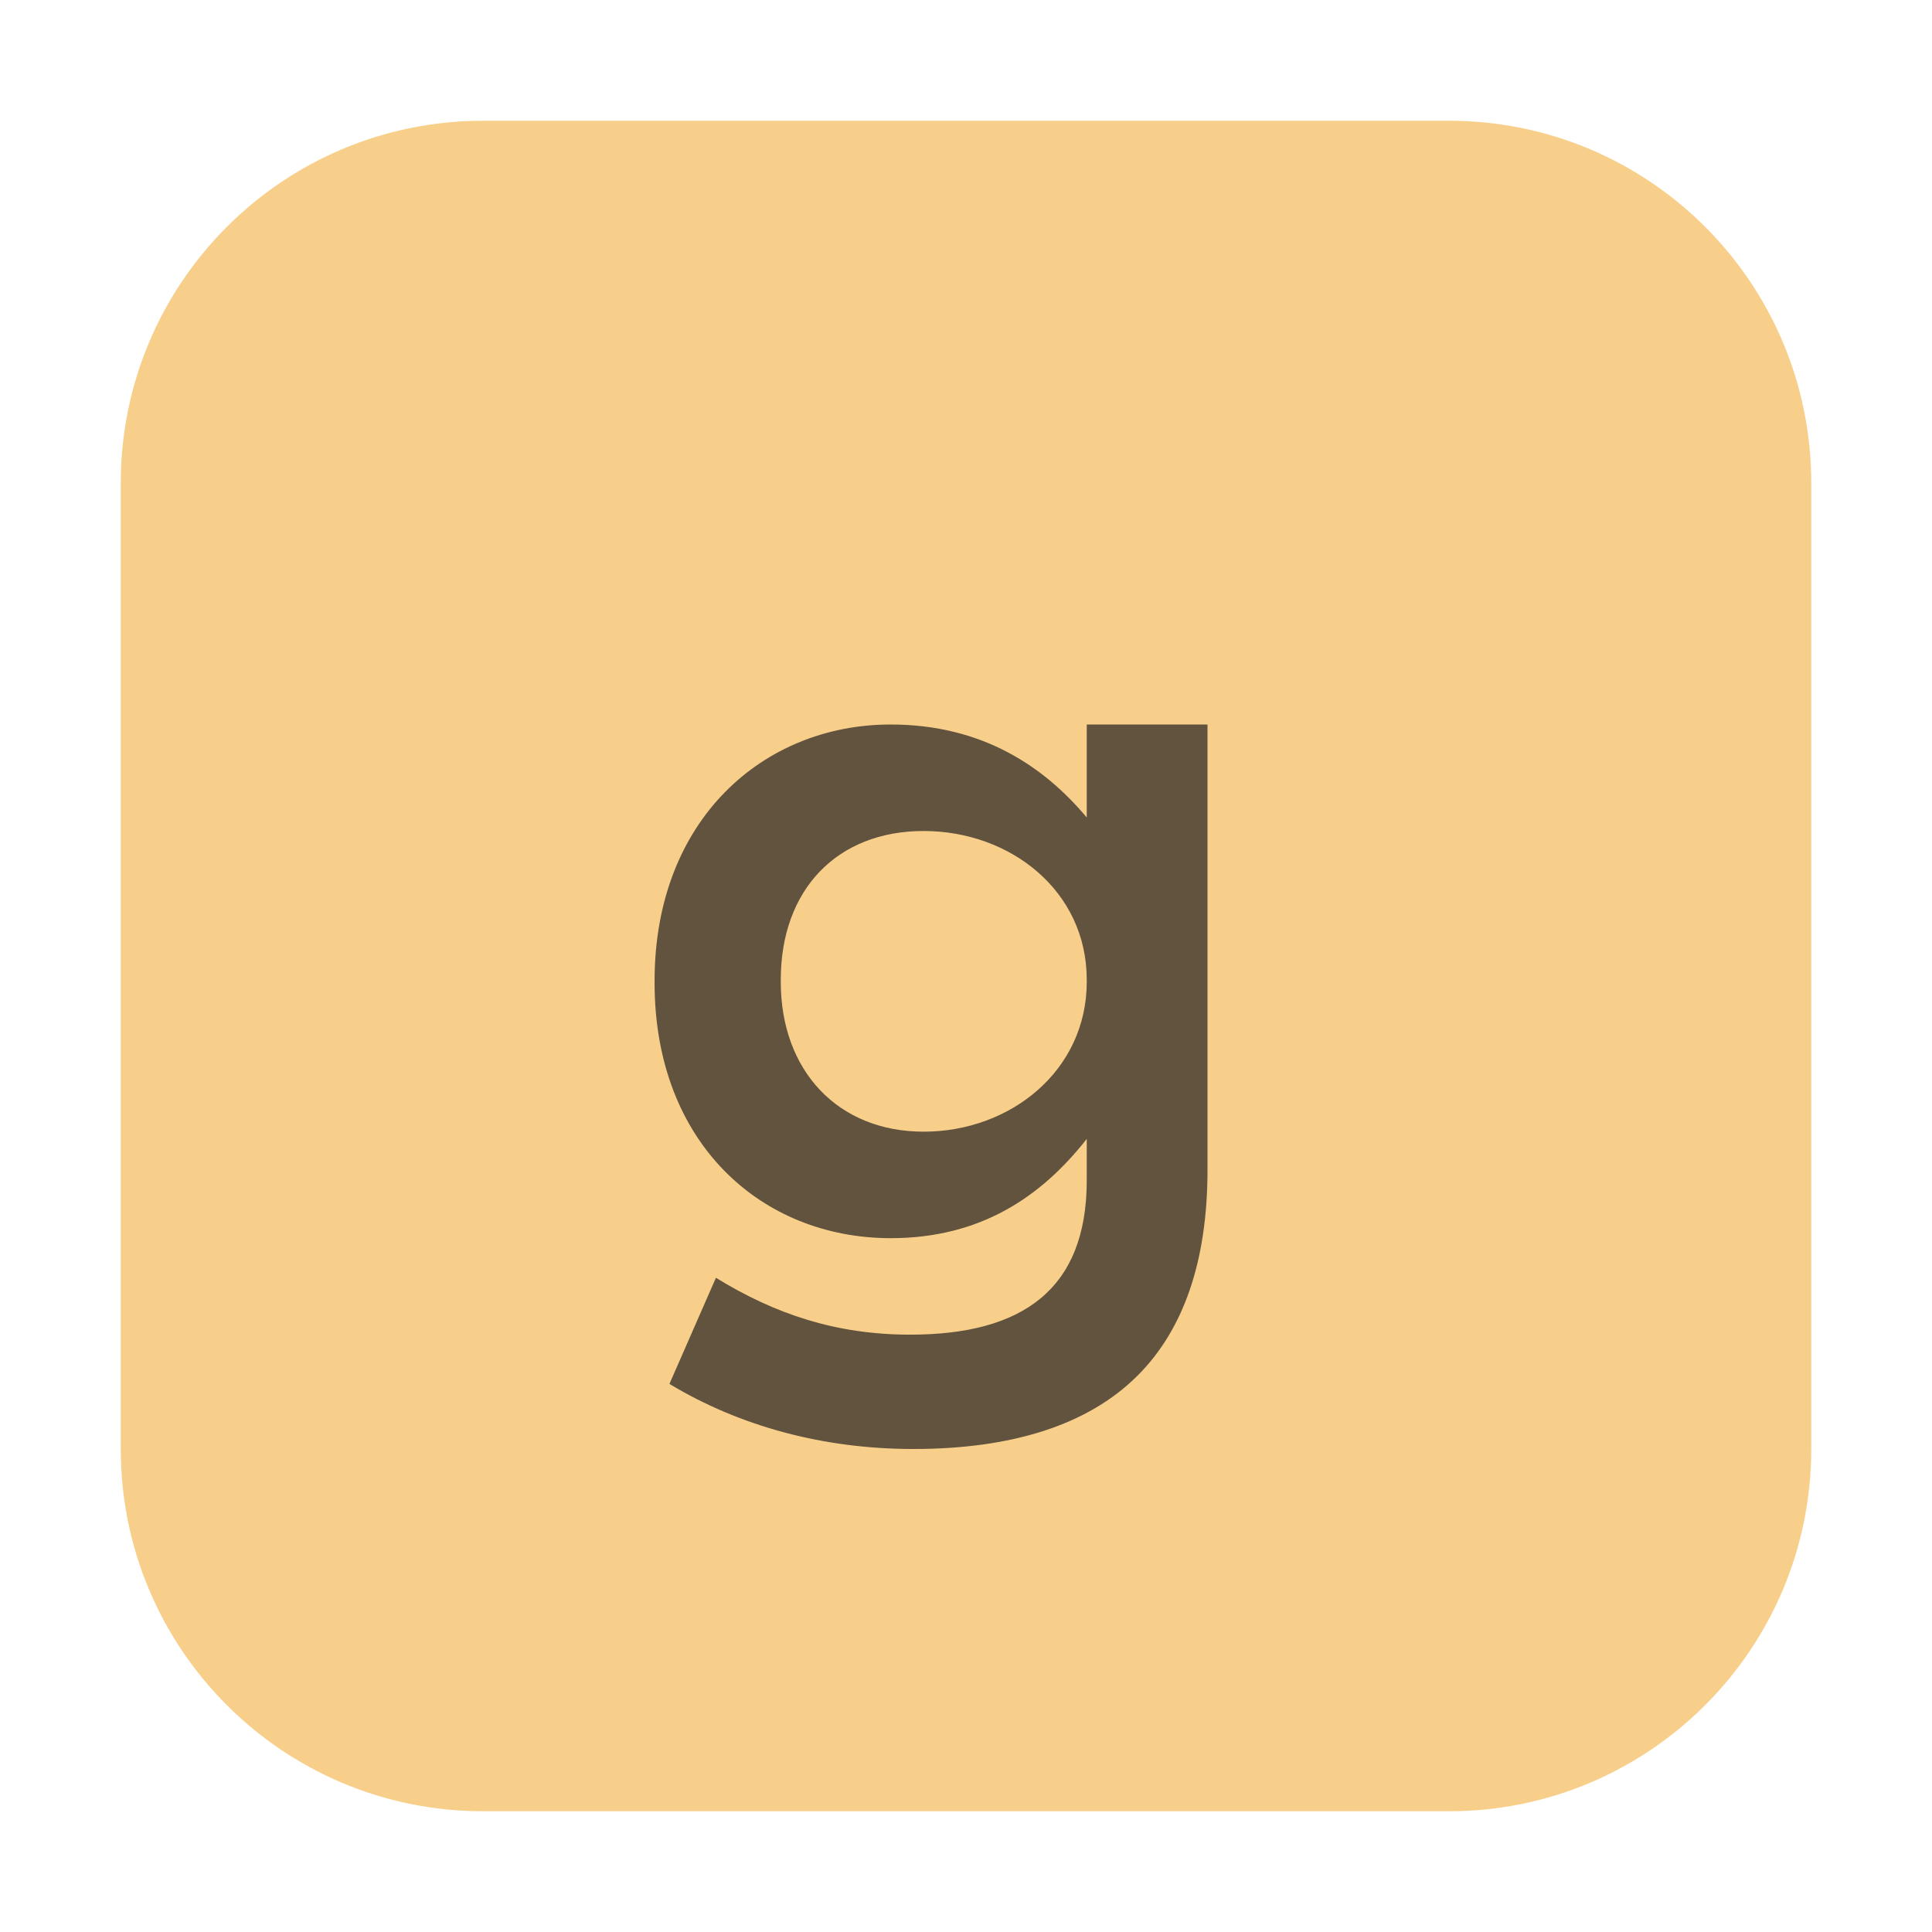
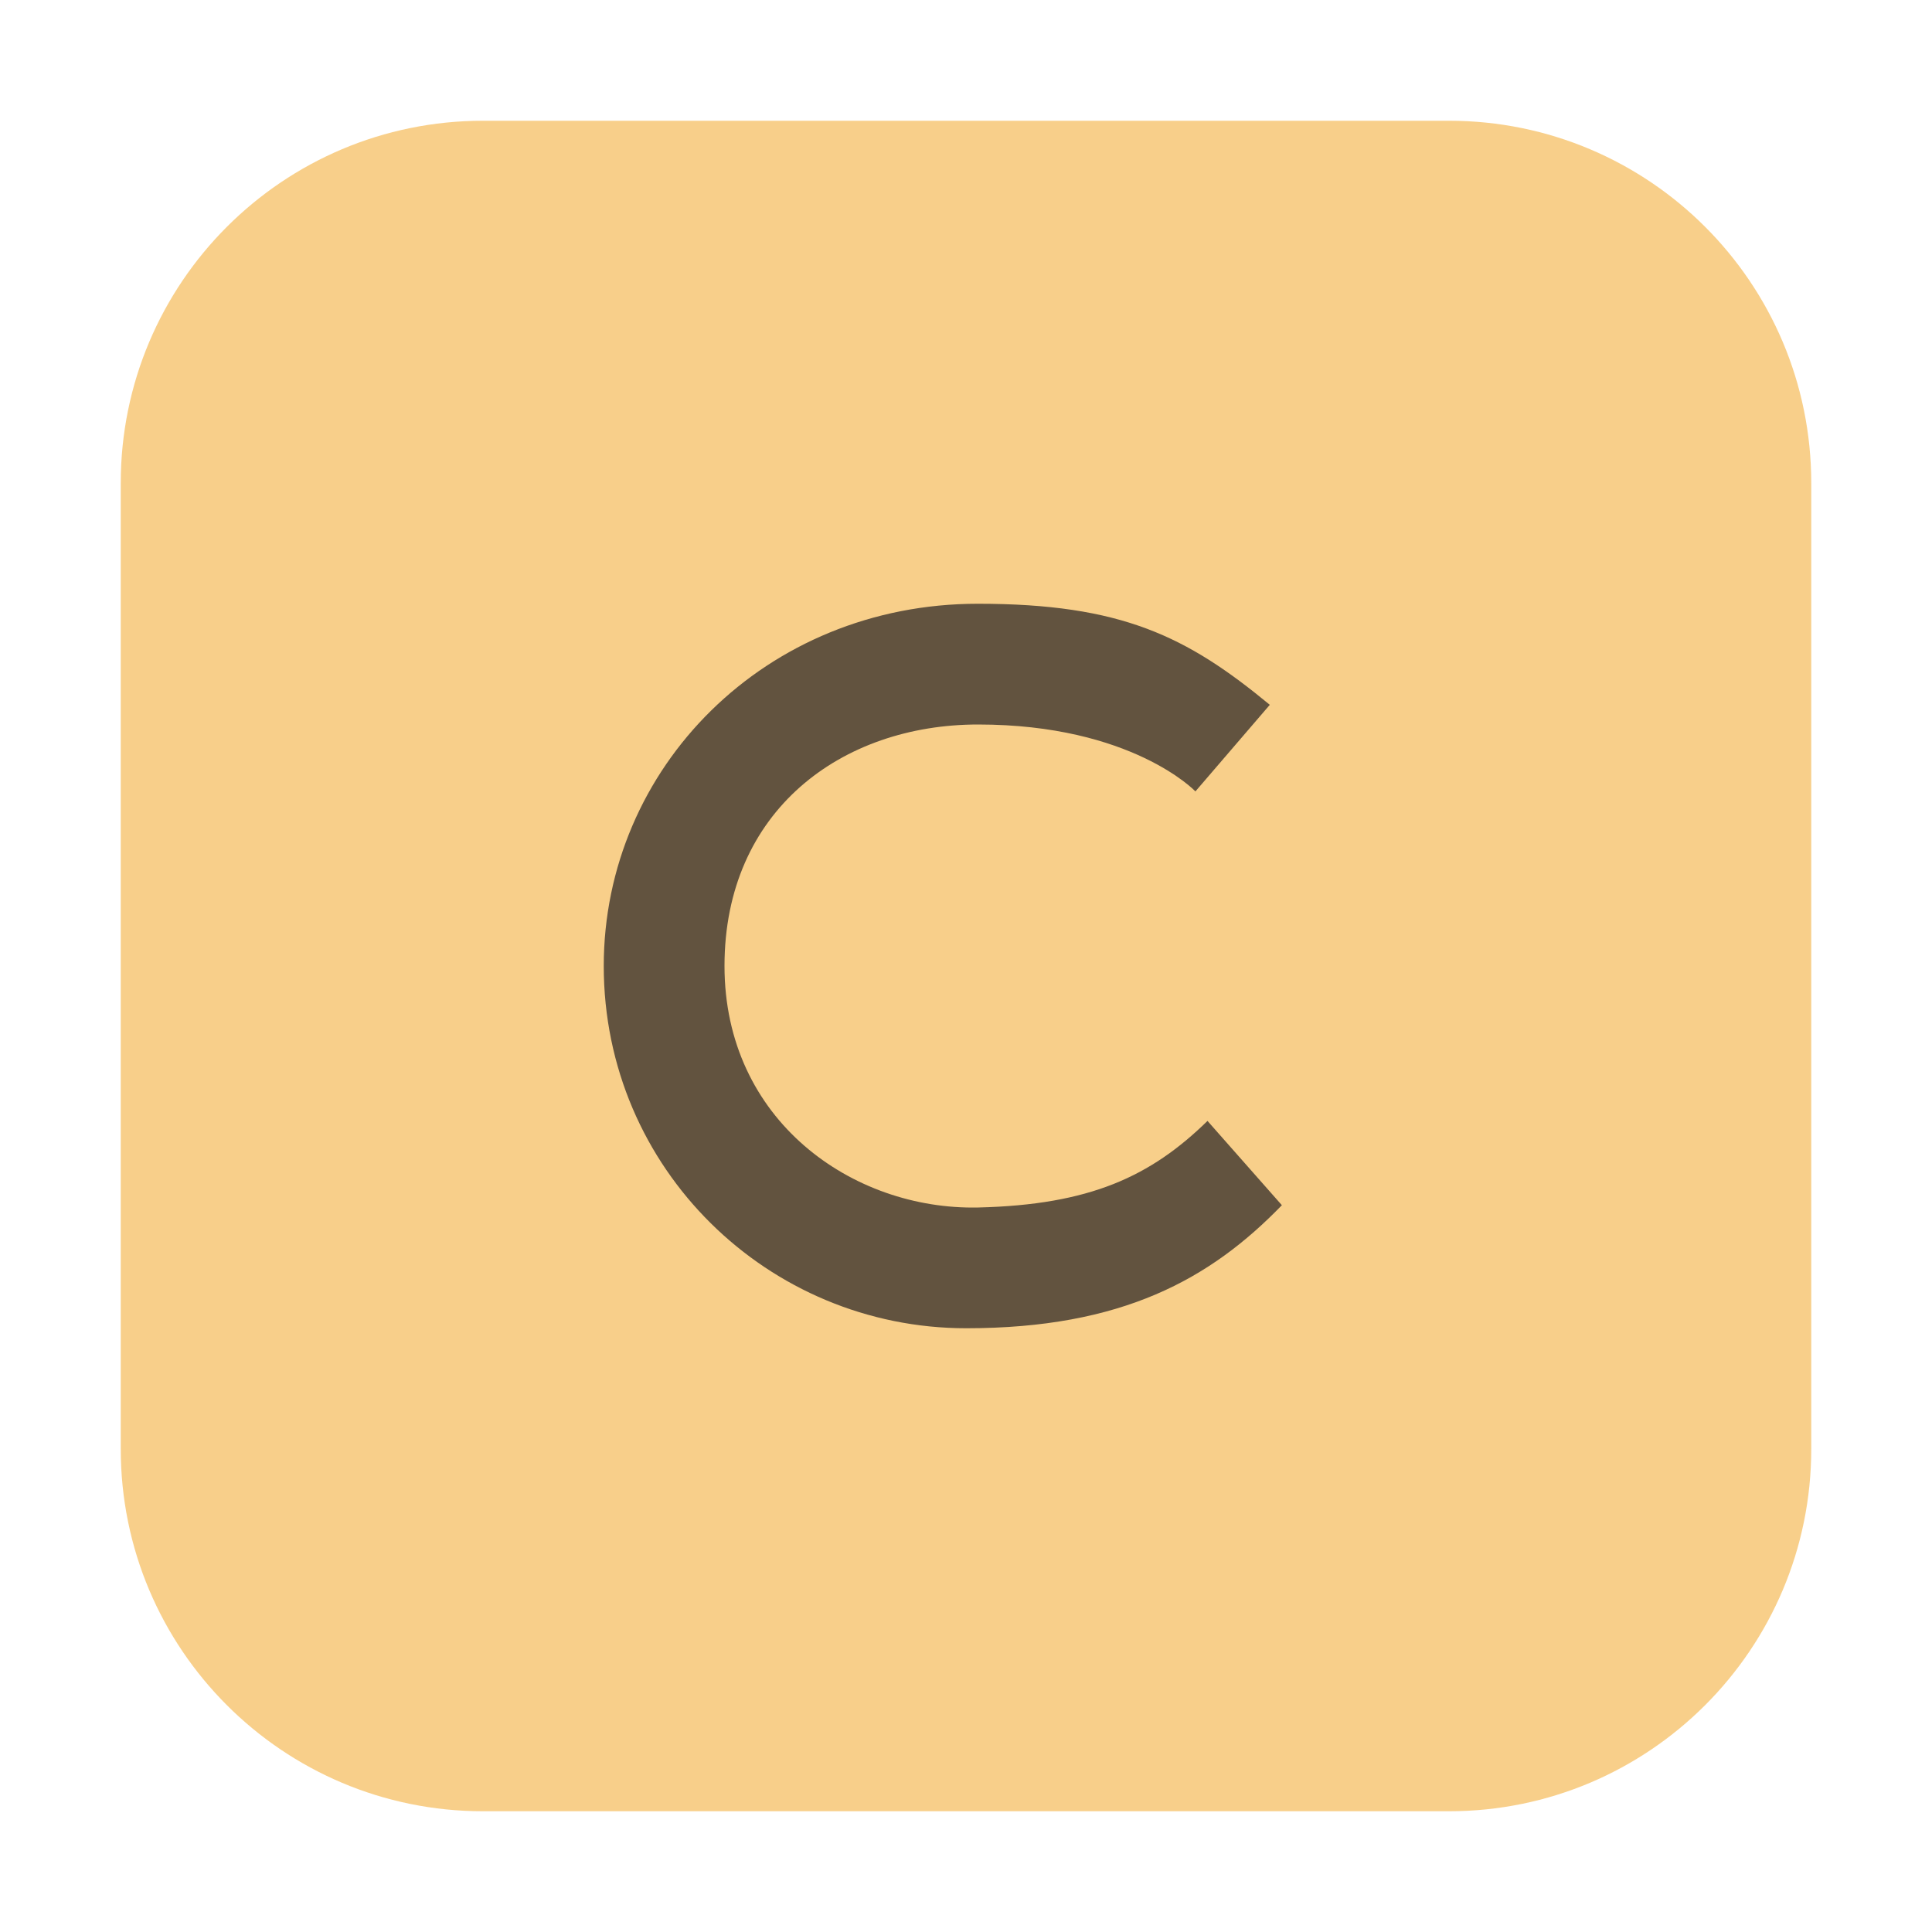
<svg xmlns="http://www.w3.org/2000/svg" width="16" height="16" viewBox="0 0 16 16" fill="none">
  <rect x="1" y="1" width="14" height="14" rx="3" fill="#F4AF3D" fill-opacity="0.6" />
-   <path fill-rule="evenodd" clip-rule="evenodd" d="M7.564 12C6.819 12 6.126 11.812 5.544 11.461L5.929 10.582C6.417 10.882 6.922 11.053 7.538 11.053C8.463 11.053 9 10.682 9 9.775V9.432C8.623 9.912 8.12 10.254 7.376 10.254C6.306 10.254 5.421 9.466 5.421 8.14V8.123C5.421 6.787 6.323 6 7.376 6C8.137 6 8.649 6.351 9 6.77V6H10V9.689C10 10.451 9.798 11.016 9.421 11.392C9.01 11.803 8.377 12 7.564 12ZM7.649 9.372C8.368 9.372 9 8.867 9 8.131V8.114C9 7.378 8.368 6.882 7.649 6.882C6.931 6.882 6.466 7.369 6.466 8.114V8.131C6.466 8.867 6.939 9.372 7.649 9.372Z" fill="#231F20" fill-opacity="0.7" />
+   <path fill-rule="evenodd" clip-rule="evenodd" d="M10 9.283C9.53 9.742 9.028 9.978 8.1 10C7.061 10.022 6 9.279 6 8C6 6.712 6.971 6 8.1 6C9.373 6 9.9 6.554 9.9 6.554L10.516 5.837C9.829 5.27 9.288 5 8.098 5C6.34 5 5 6.358 5 8C5 9.682 6.364 11 8.002 11C9.293 11 10.023 10.593 10.616 9.981L10 9.283Z" fill="#231F20" fill-opacity="0.7" />
</svg>
